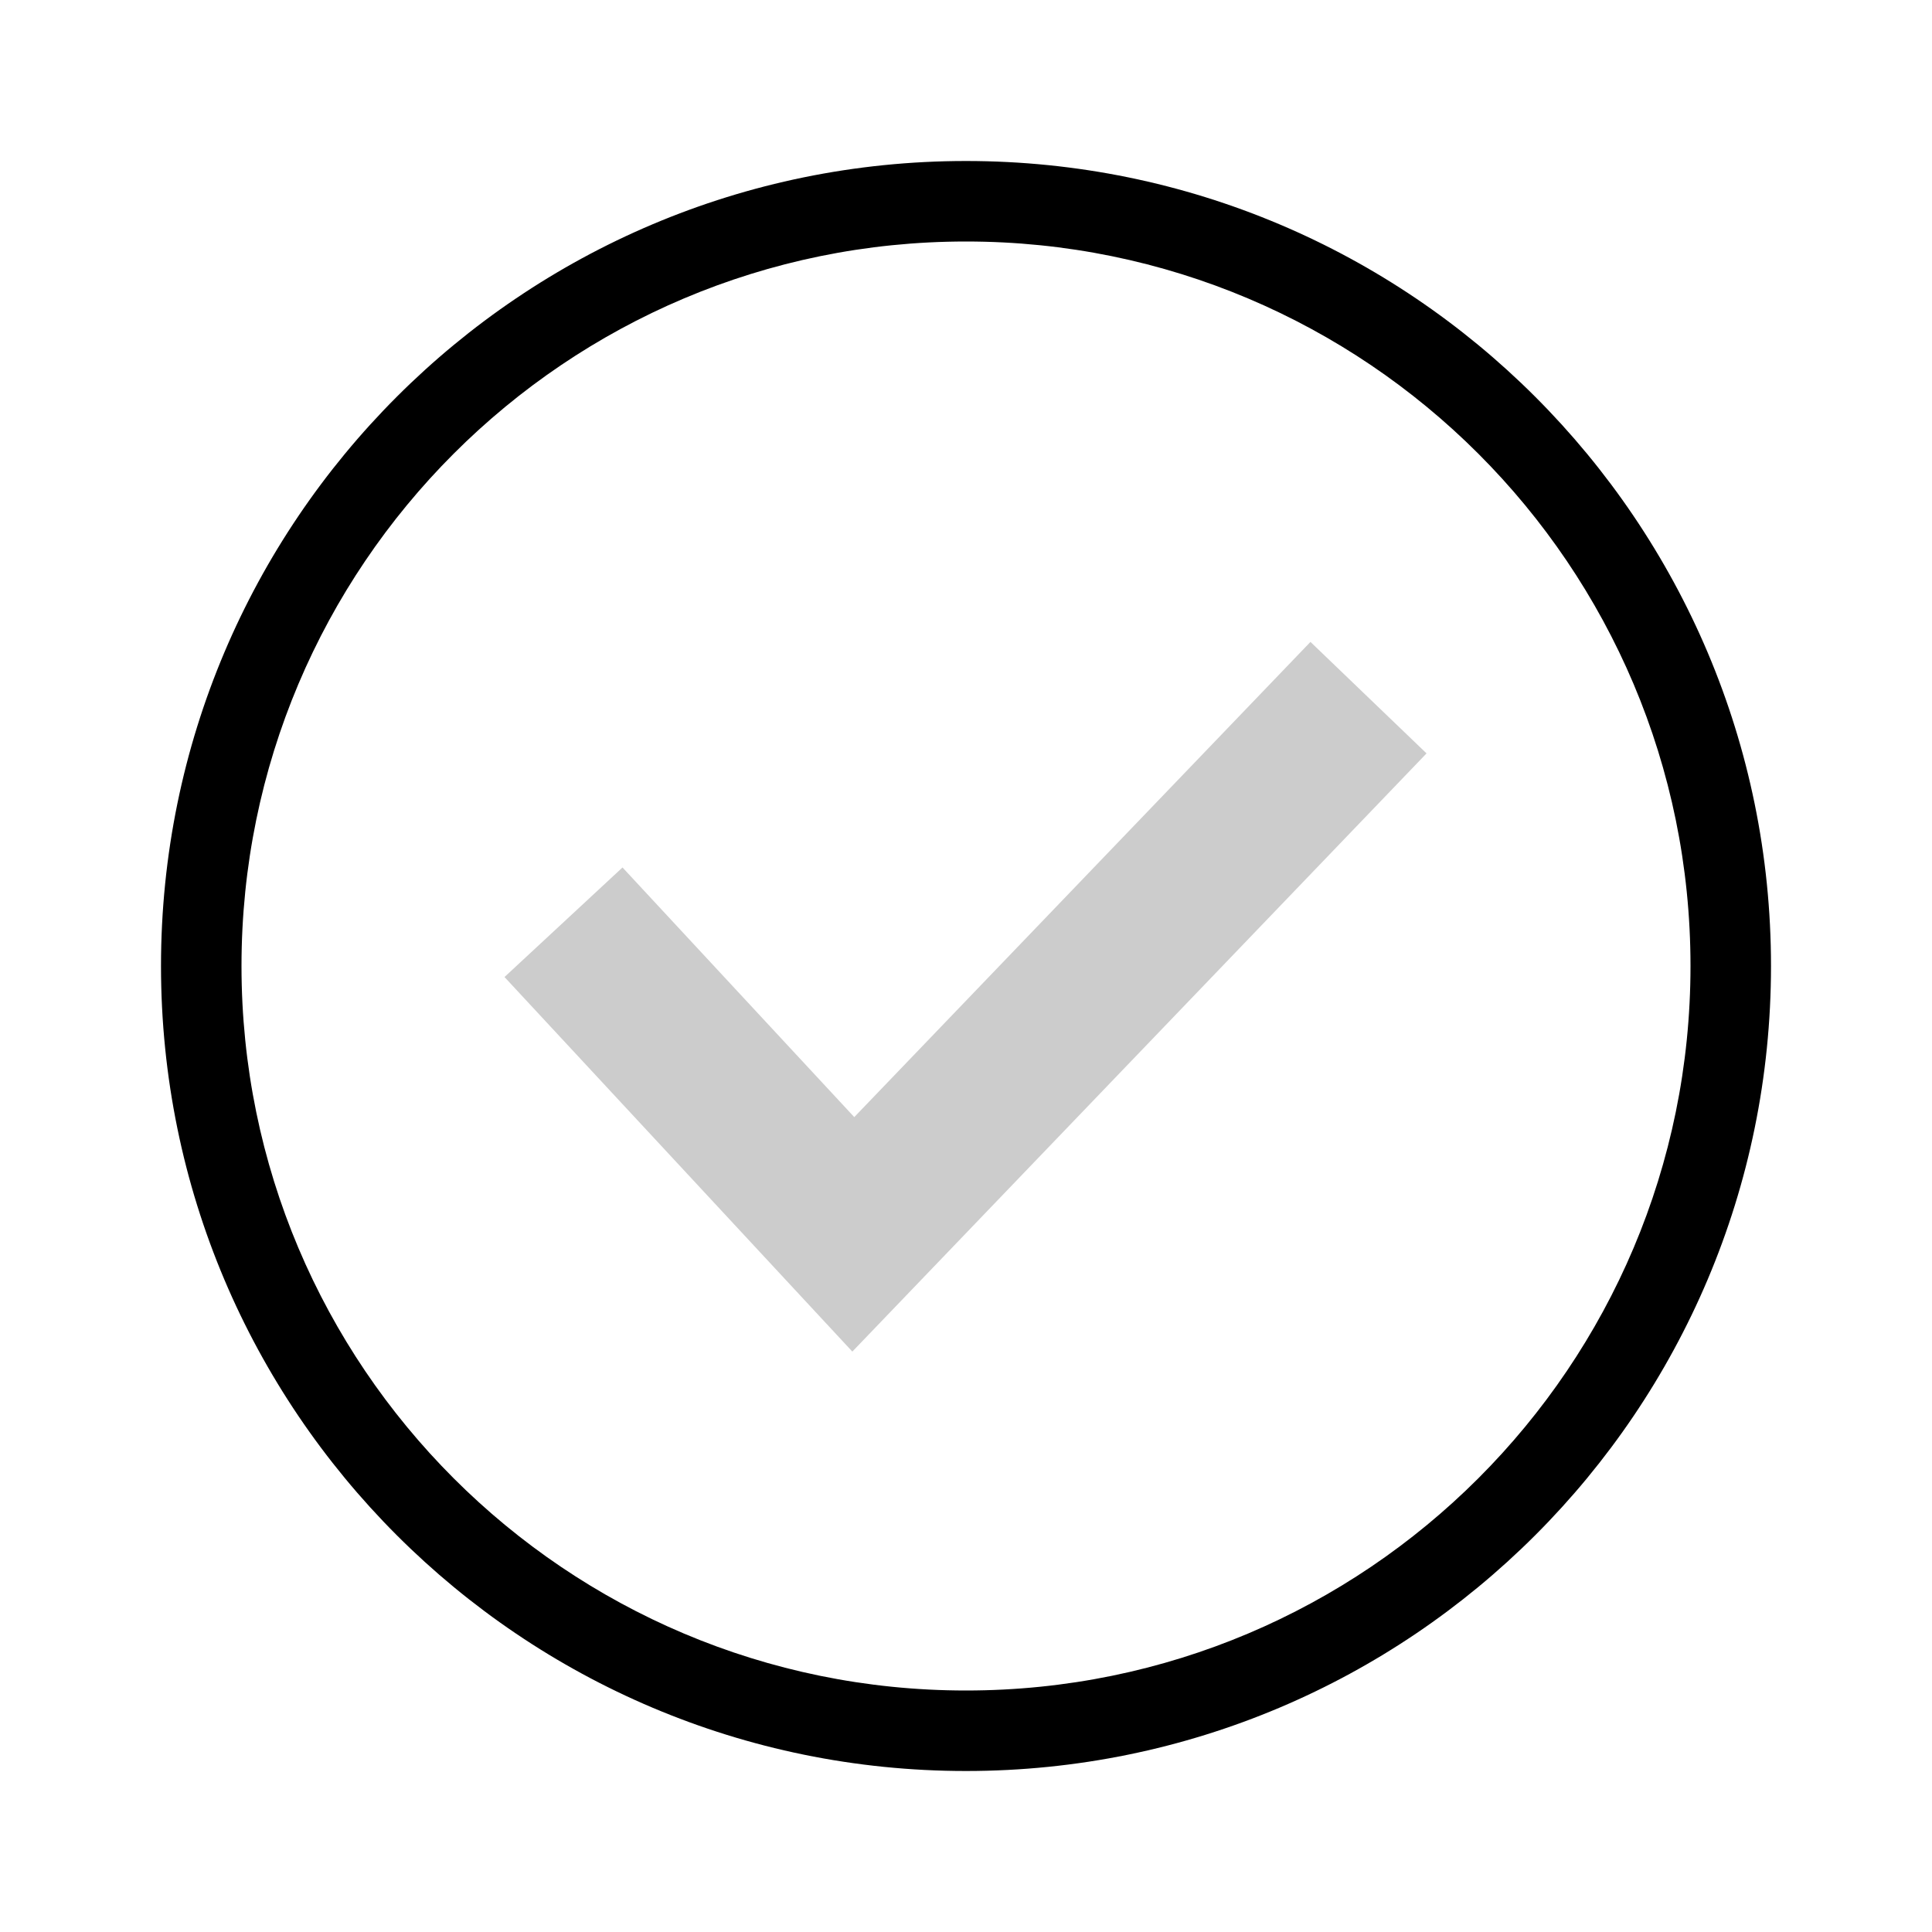
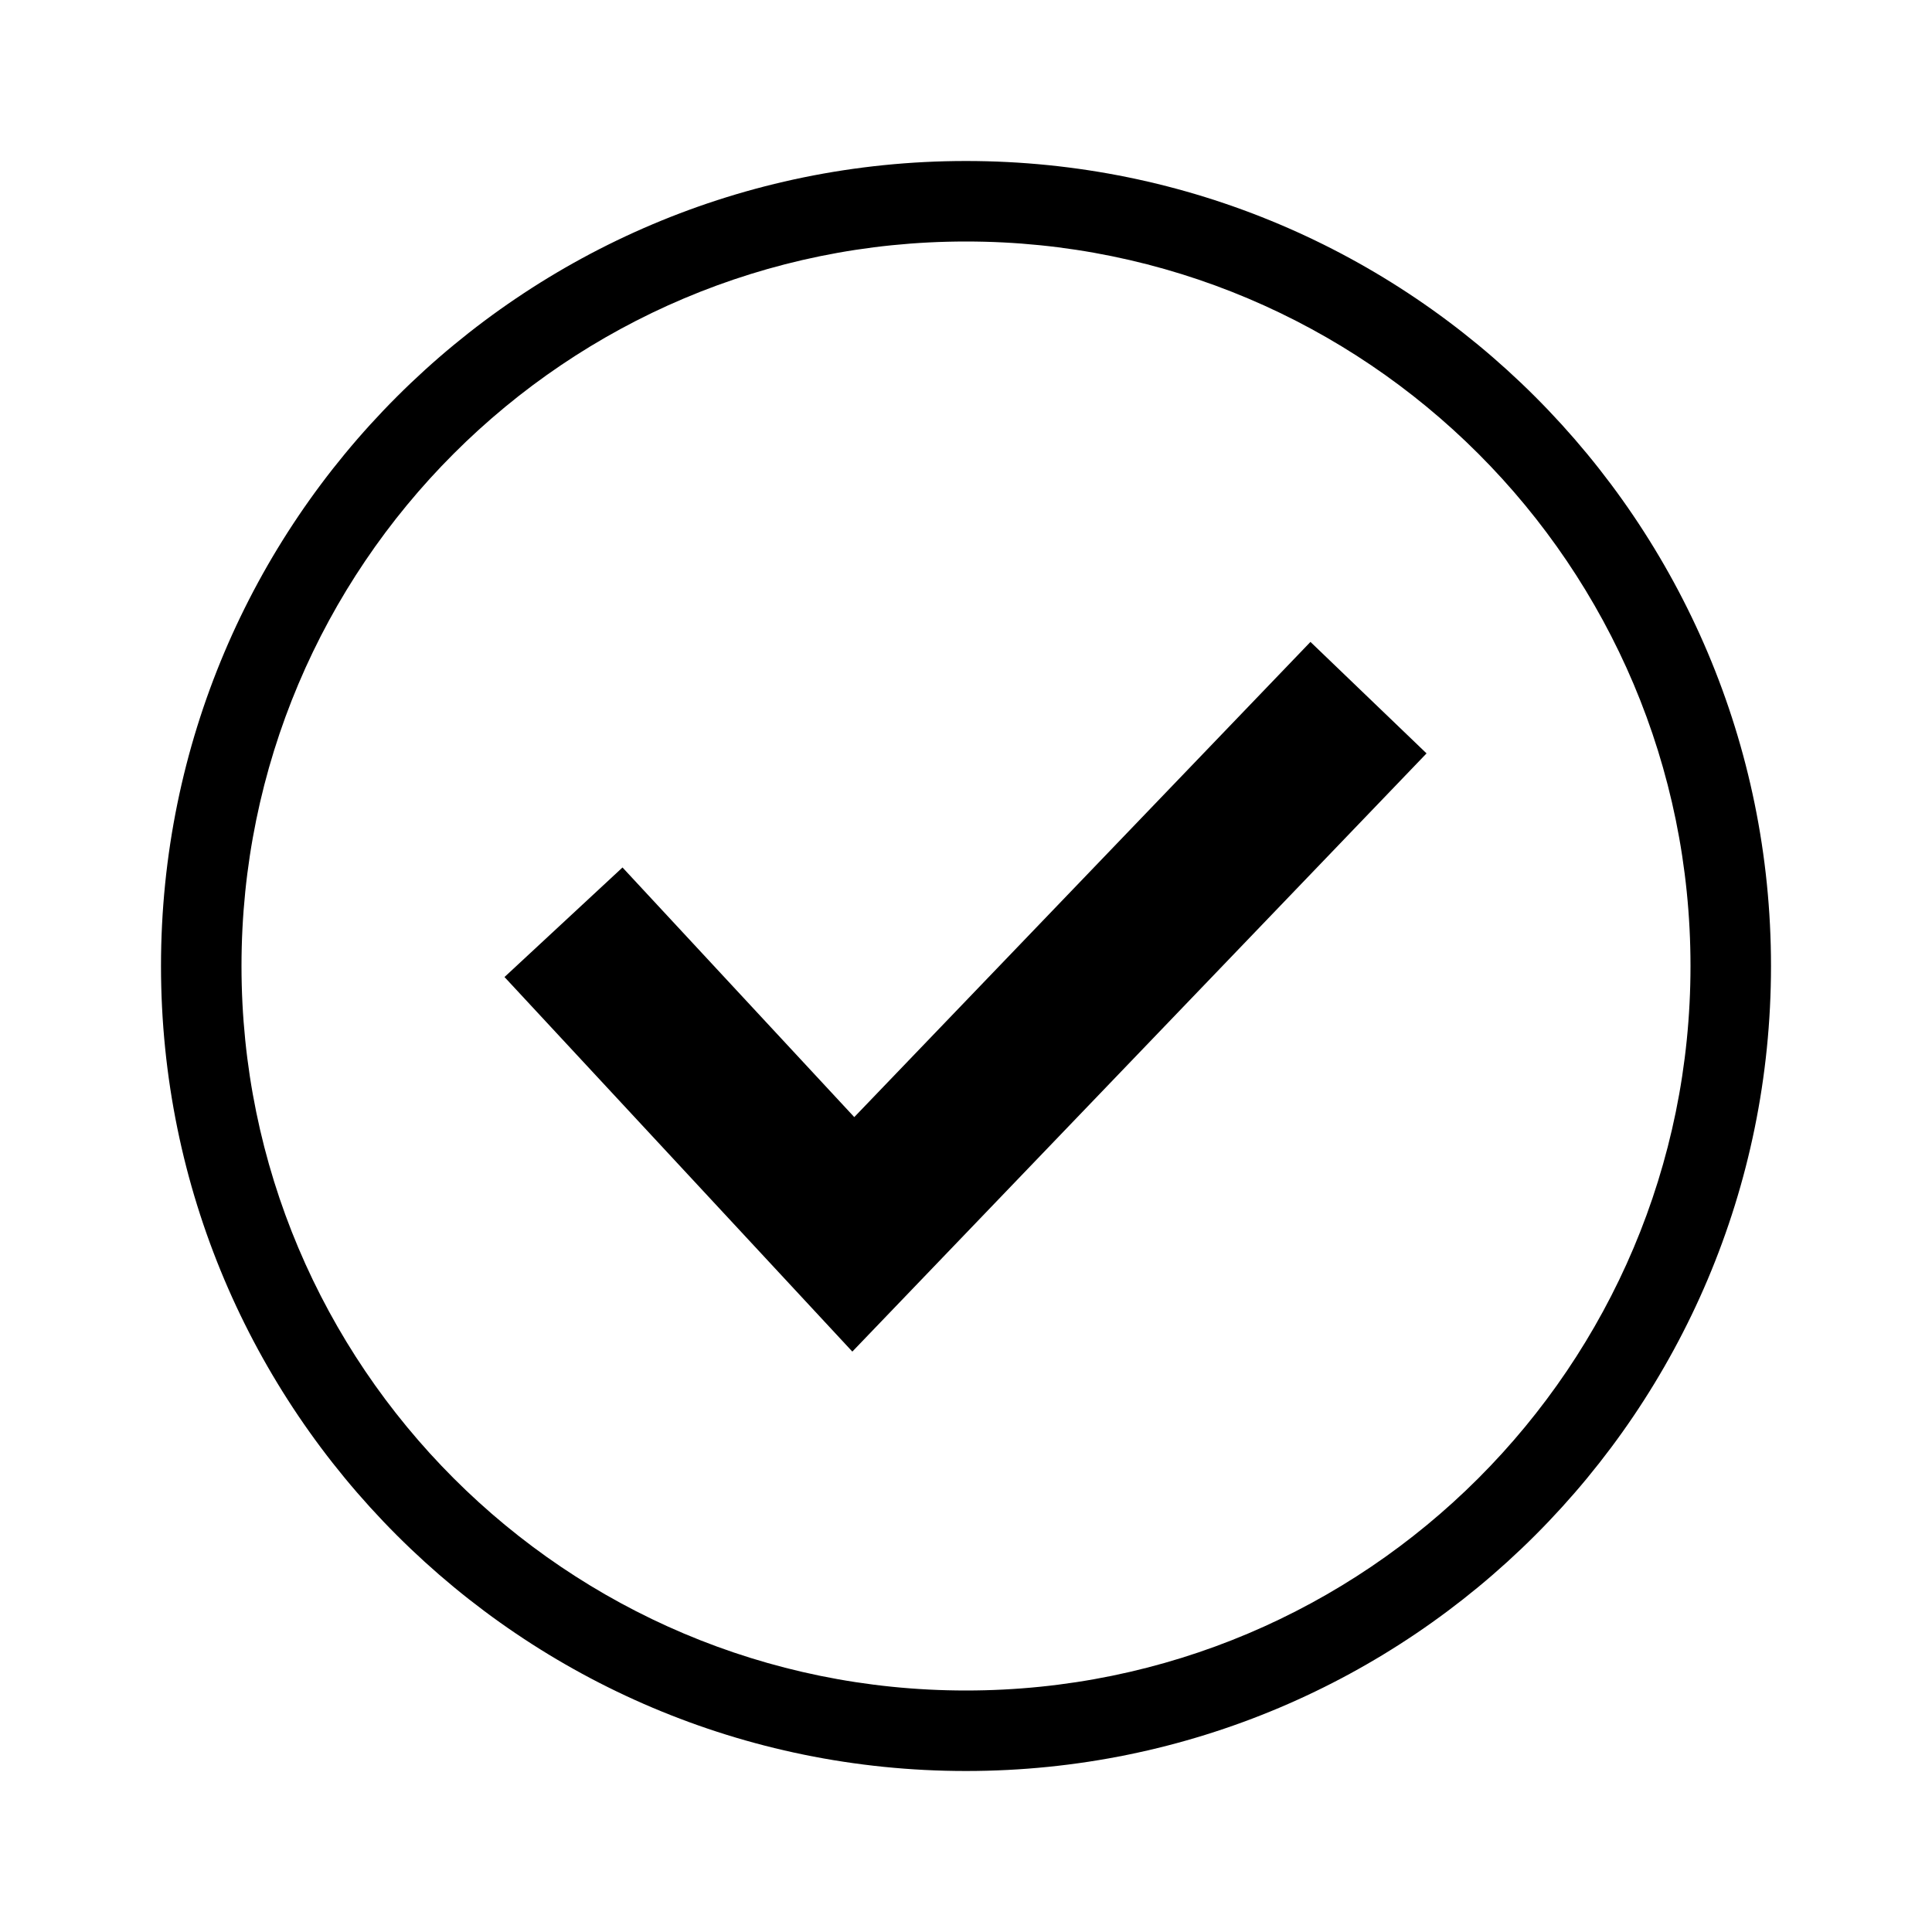
<svg xmlns="http://www.w3.org/2000/svg" width="24" height="24" viewBox="0 0 24 24" fill="none">
  <path fill-rule="evenodd" clip-rule="evenodd" d="M12 21C16.971 21 21 16.971 21 12C21 7.029 16.971 3 12 3C7.029 3 3 7.029 3 12C3 16.971 7.029 21 12 21ZM12 22C17.523 22 22 17.523 22 12C22 6.477 17.523 2 12 2C6.477 2 2 6.477 2 12C2 17.523 6.477 22 12 22Z" fill="currentColor" />
-   <path fill-rule="evenodd" clip-rule="evenodd" d="M17.721 9.359L10.588 16.79L6.267 12.137L7.733 10.776L10.612 13.877L16.279 7.974L17.721 9.359Z" fill="#CCCCCC" />
+   <path fill-rule="evenodd" clip-rule="evenodd" d="M17.721 9.359L10.588 16.79L6.267 12.137L7.733 10.776L10.612 13.877L16.279 7.974L17.721 9.359Z" fill="currentColor" />
</svg>
